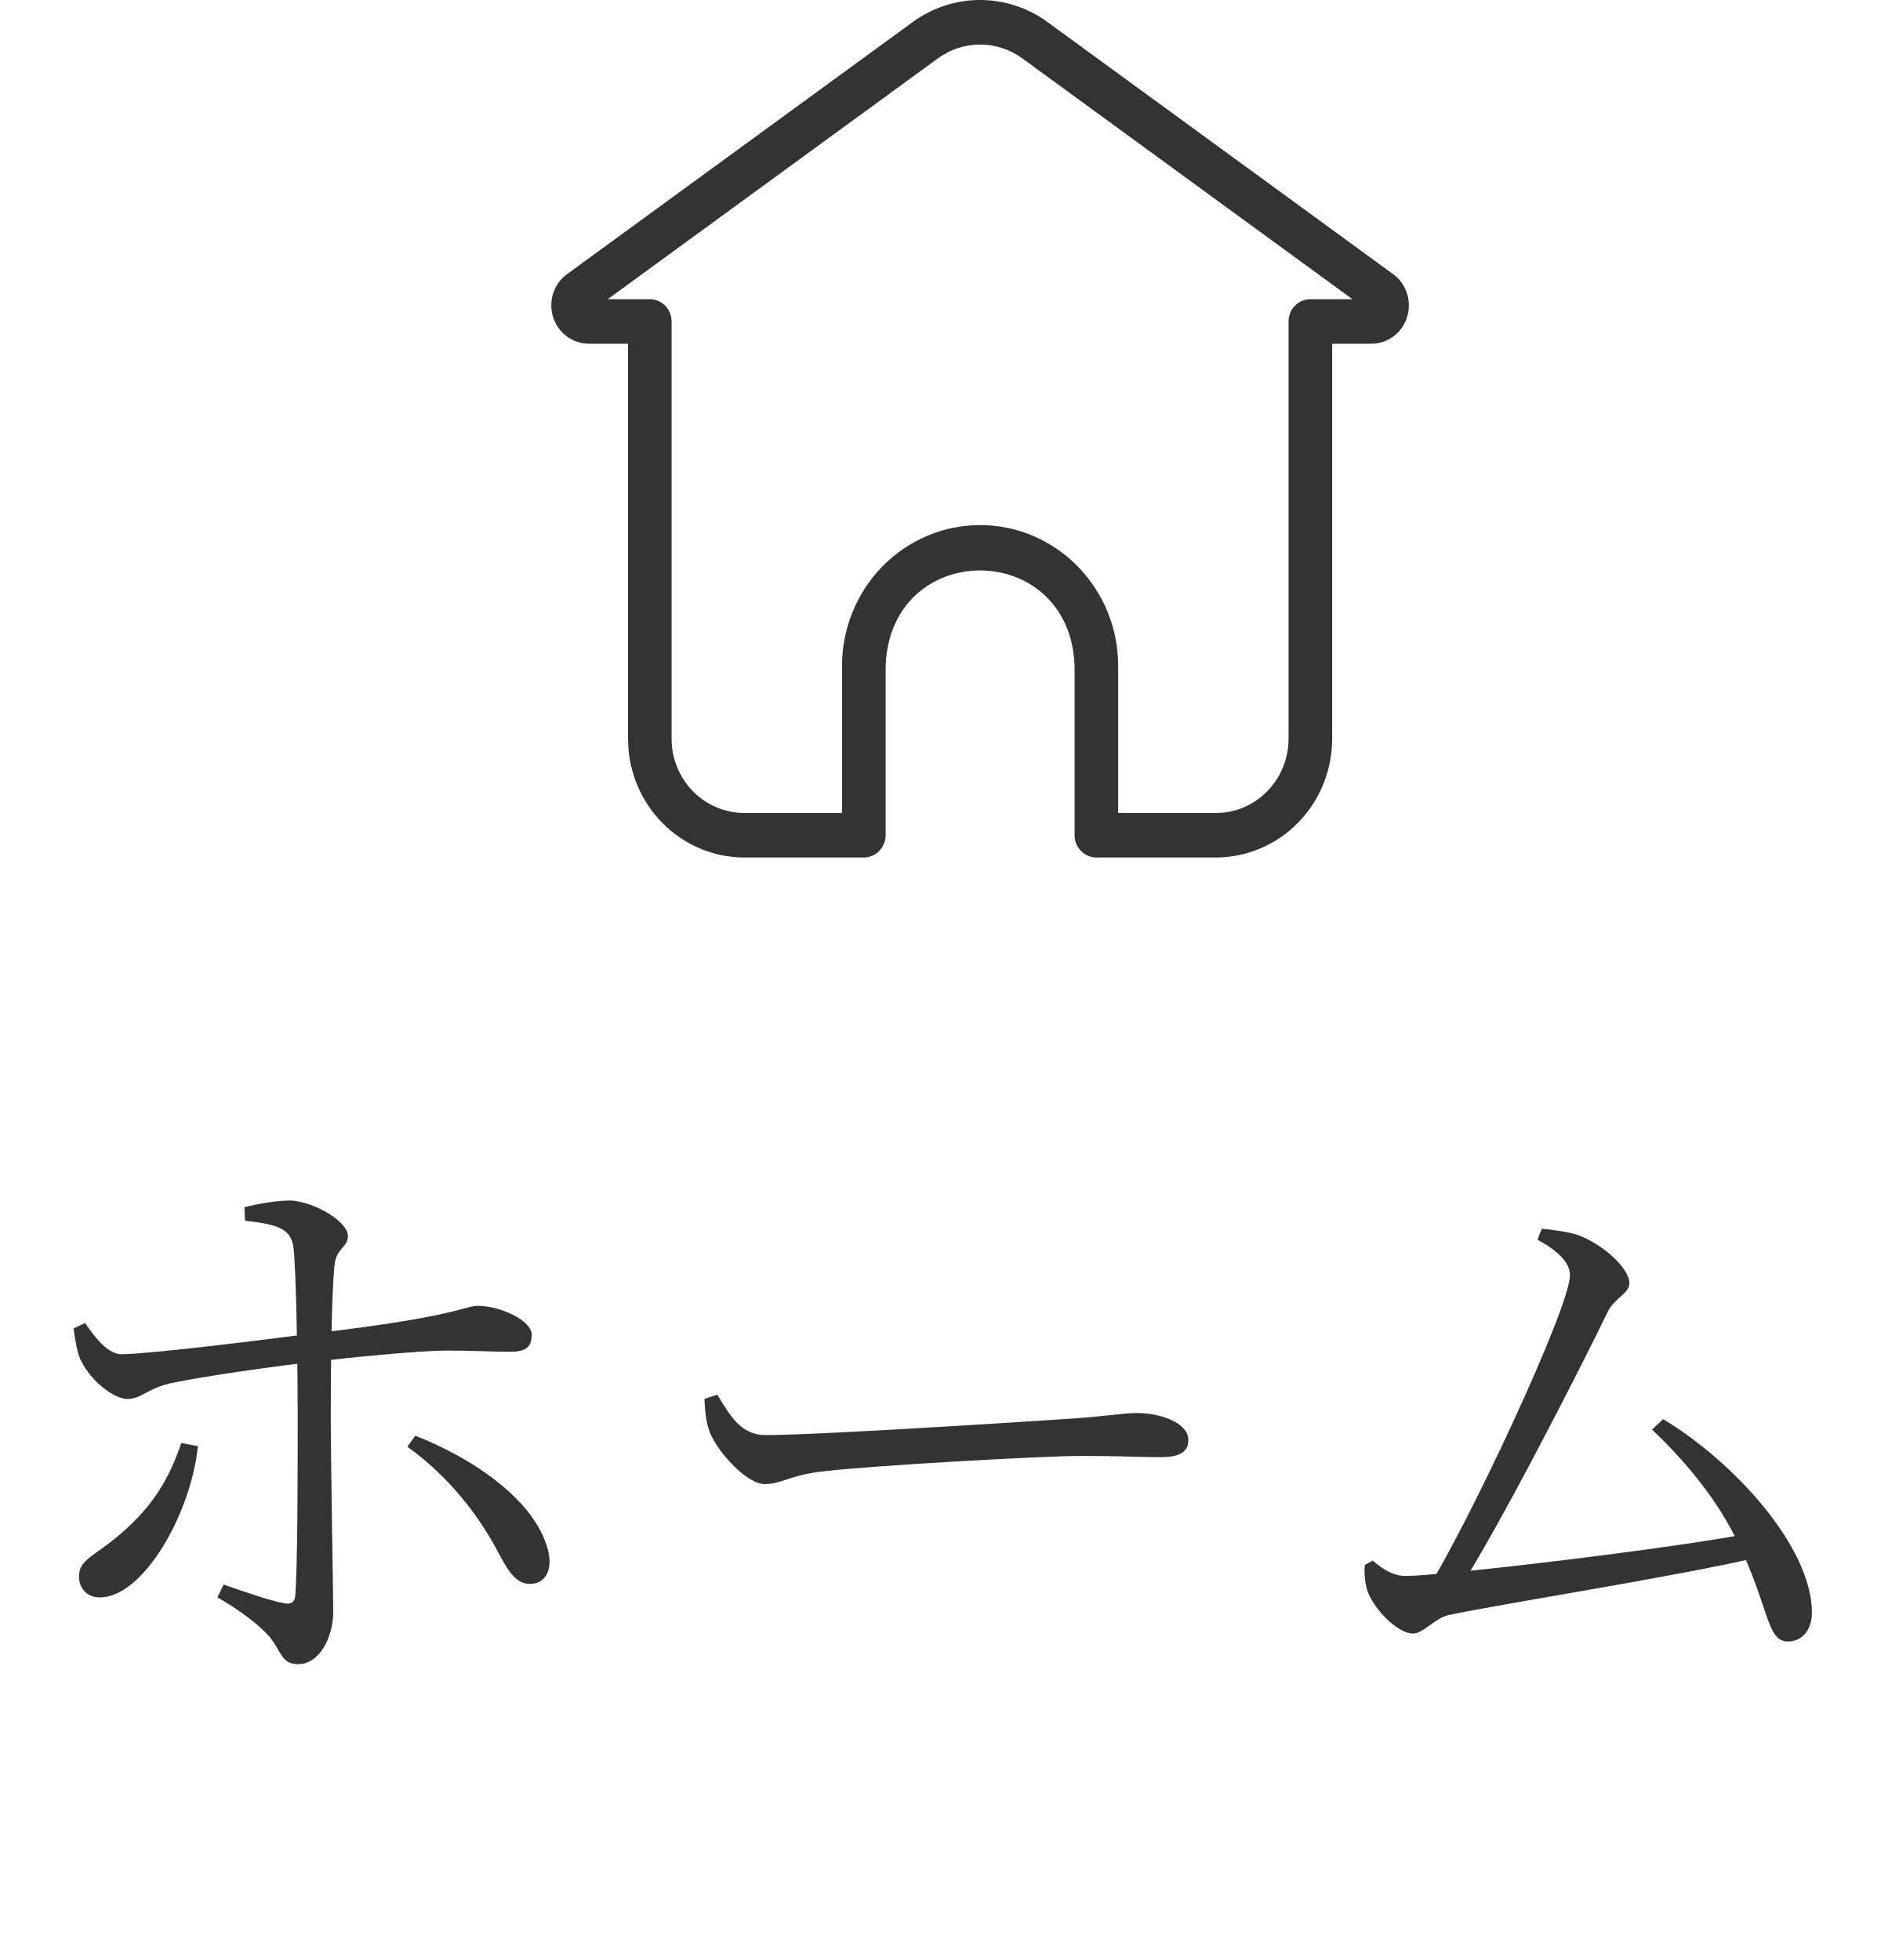
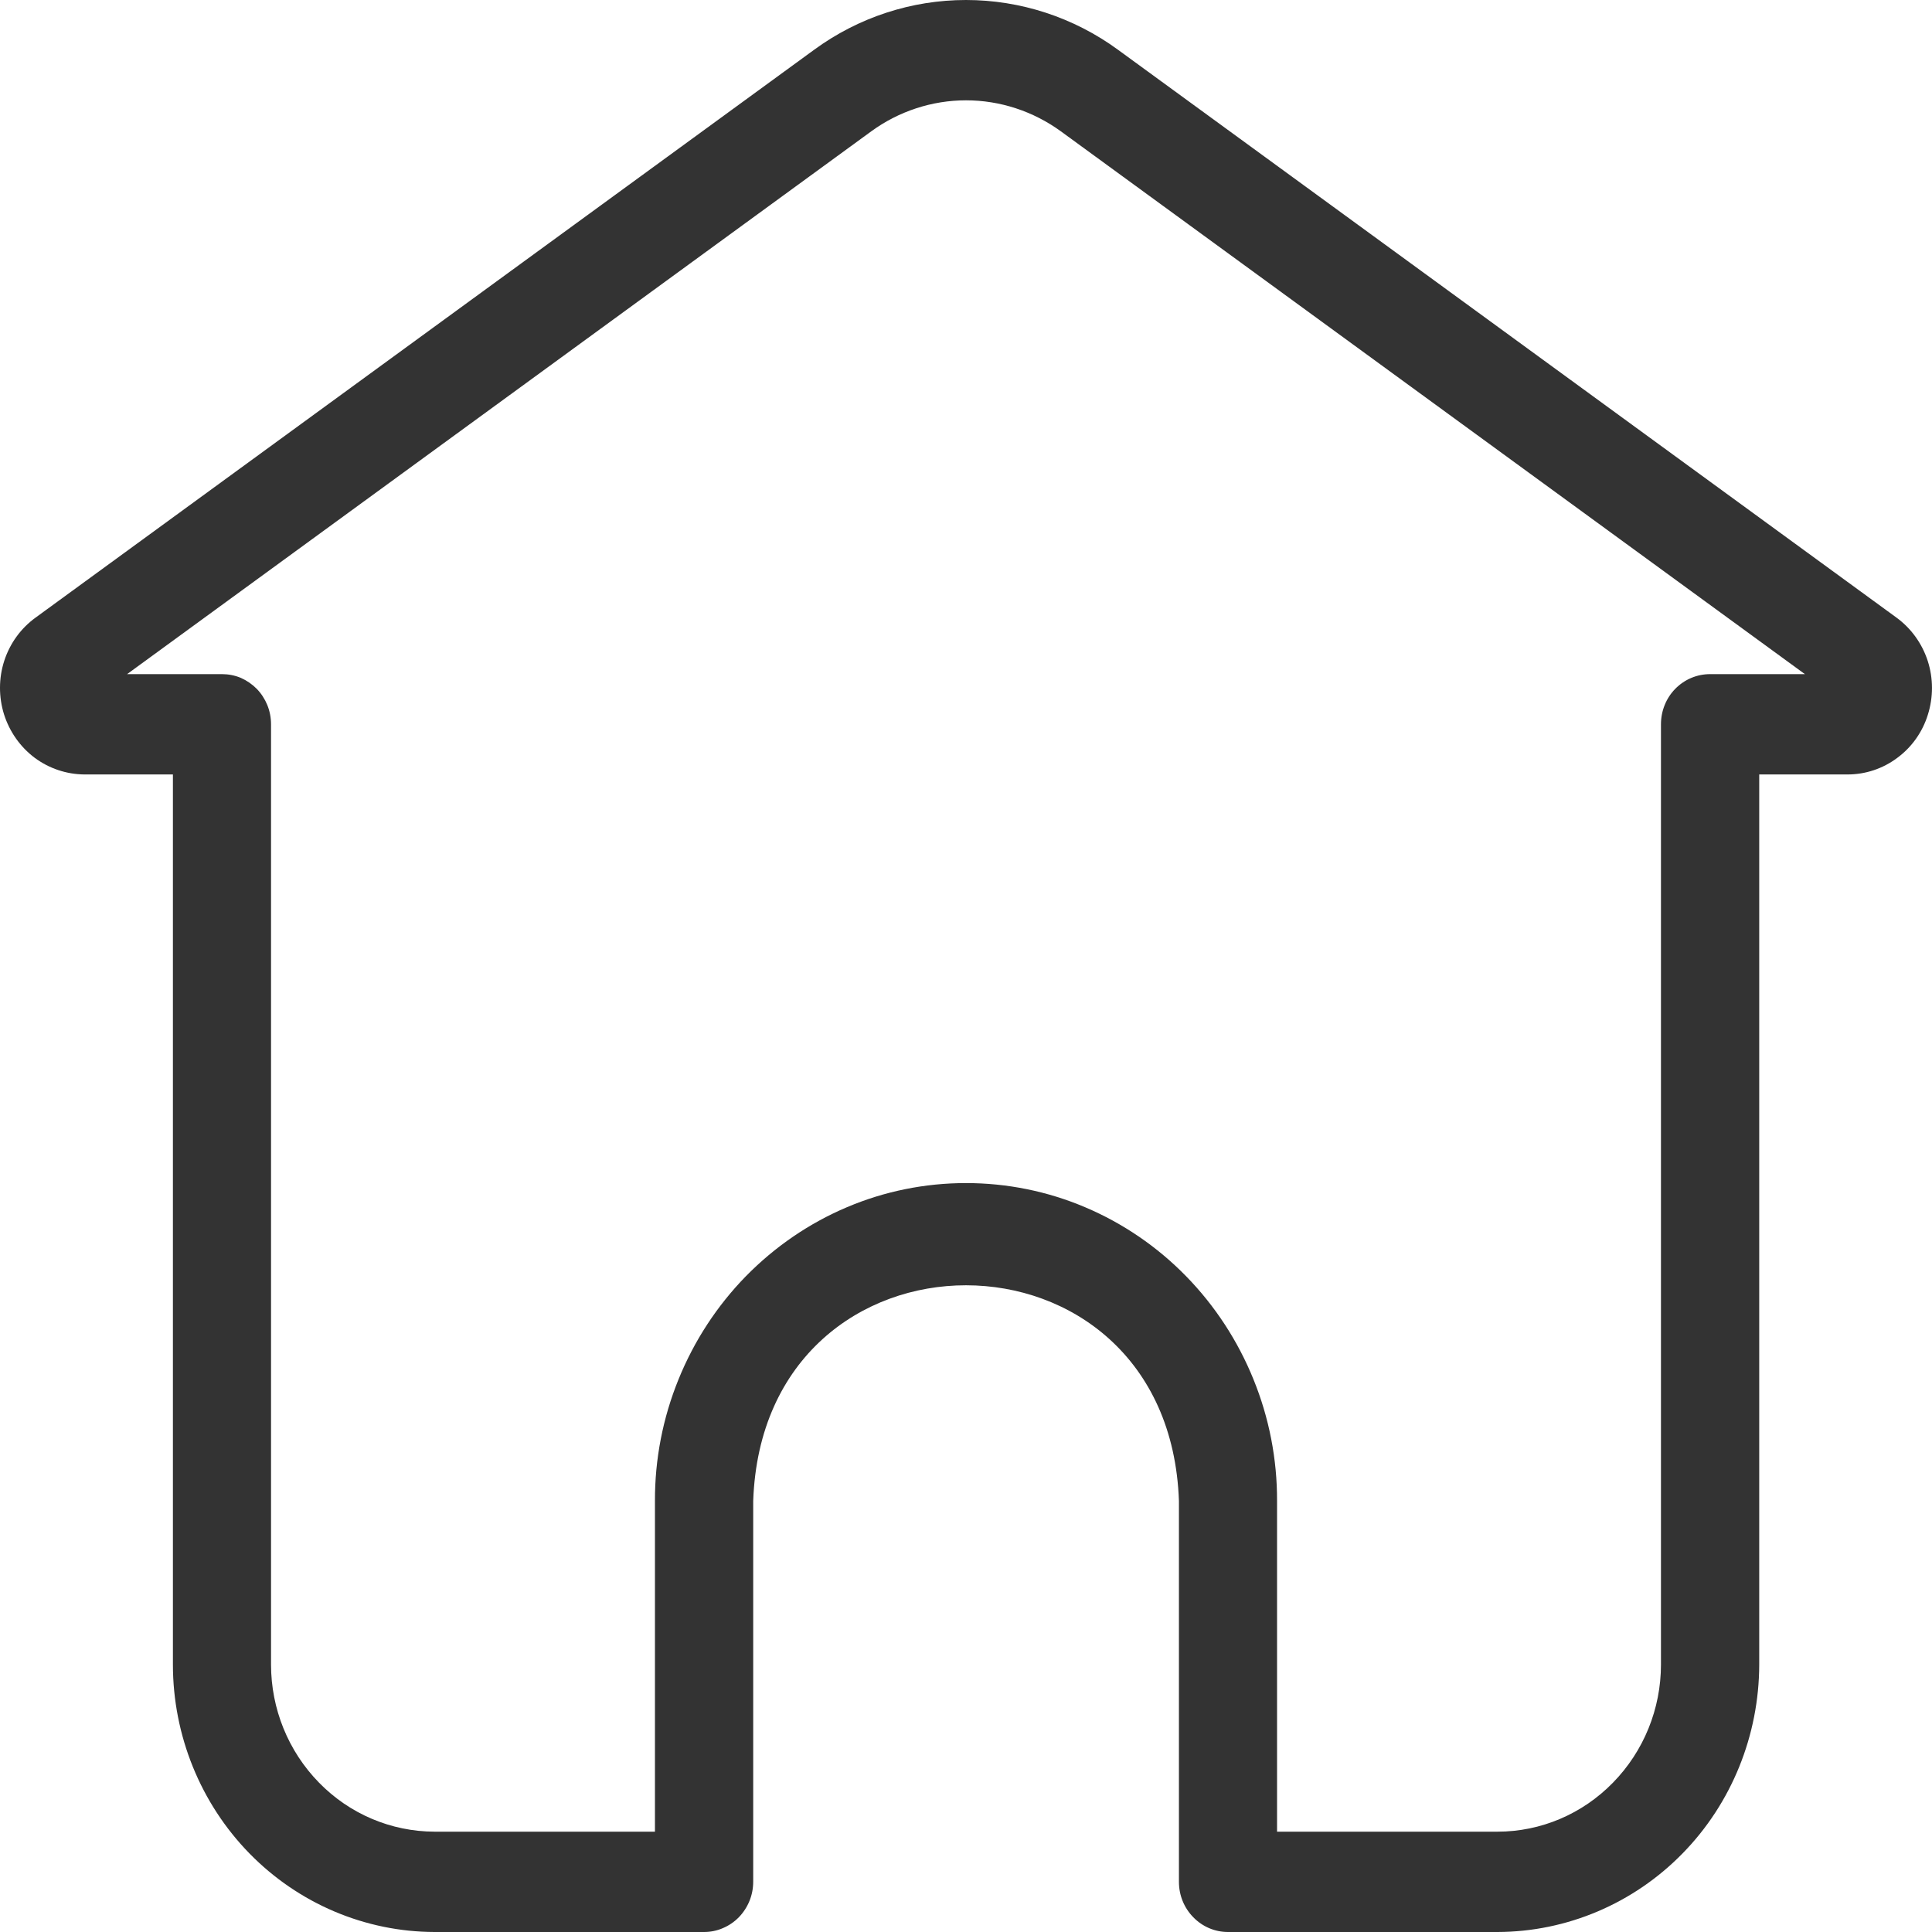
- <svg xmlns="http://www.w3.org/2000/svg" width="31" height="32" viewBox="0 0 31 32" fill="none">
-   <path d="M22.97 5.179C23.01 5.052 23.01 4.916 22.969 4.789C22.928 4.663 22.849 4.553 22.742 4.475L17.102 0.361C16.781 0.126 16.395 4.34602e-05 16 1.12154e-08C15.605 -4.34378e-05 15.22 0.126 14.899 0.361L9.257 4.476C9.151 4.553 9.072 4.662 9.031 4.788C8.99 4.914 8.99 5.05 9.029 5.176C9.069 5.302 9.146 5.412 9.251 5.491C9.356 5.569 9.482 5.611 9.612 5.612H10.253V12.062C10.253 12.575 10.453 13.068 10.808 13.431C11.164 13.794 11.646 13.999 12.149 14H14.102C14.149 14 14.195 13.991 14.238 13.972C14.281 13.954 14.321 13.927 14.354 13.893C14.387 13.859 14.413 13.819 14.431 13.775C14.449 13.731 14.458 13.683 14.458 13.635V10.877C14.53 8.791 17.471 8.794 17.543 10.877V13.637C17.543 13.733 17.58 13.825 17.647 13.893C17.713 13.962 17.804 14 17.898 14H19.852C20.355 13.999 20.837 13.794 21.192 13.431C21.548 13.068 21.747 12.575 21.748 12.062V5.612H22.388C22.518 5.612 22.644 5.57 22.748 5.492C22.853 5.415 22.931 5.305 22.97 5.179ZM21.392 4.885C21.297 4.885 21.207 4.923 21.14 4.991C21.073 5.059 21.036 5.152 21.036 5.248V12.062C21.036 12.383 20.911 12.69 20.689 12.917C20.467 13.145 20.166 13.273 19.852 13.273H18.254V10.877C18.255 10.574 18.197 10.275 18.084 9.995C17.97 9.716 17.804 9.462 17.595 9.248C17.386 9.034 17.137 8.864 16.863 8.748C16.59 8.632 16.296 8.573 16 8.573C15.704 8.573 15.411 8.632 15.137 8.748C14.863 8.864 14.615 9.034 14.405 9.248C14.196 9.462 14.03 9.716 13.917 9.995C13.803 10.275 13.745 10.574 13.746 10.877V13.273H12.149C11.834 13.272 11.533 13.145 11.311 12.917C11.089 12.69 10.964 12.383 10.964 12.062V5.248C10.964 5.201 10.955 5.153 10.937 5.109C10.919 5.065 10.893 5.025 10.86 4.991C10.827 4.958 10.788 4.931 10.745 4.912C10.701 4.894 10.655 4.885 10.608 4.885H9.921L15.313 0.952C15.513 0.806 15.754 0.727 16 0.727C16.247 0.727 16.487 0.806 16.688 0.952L22.079 4.885L21.392 4.885Z" fill="#333333" />
-   <path d="M3.65 25.87C3.97 25.98 4.36 26.12 4.61 26.17C4.73 26.2 4.81 26.18 4.82 26.05C4.86 25.58 4.86 23.95 4.86 23.1C4.86 22.41 4.84 20.78 4.79 20.36C4.75 20.06 4.53 19.99 4 19.93L3.99 19.71C4.22 19.65 4.53 19.6 4.75 19.6C5.16 19.63 5.68 19.95 5.68 20.18C5.68 20.37 5.48 20.38 5.46 20.67C5.41 21.16 5.4 22.4 5.4 23.12C5.4 23.86 5.44 26.04 5.44 26.31C5.44 26.74 5.21 27.17 4.87 27.17C4.59 27.17 4.61 26.98 4.39 26.71C4.21 26.51 3.87 26.26 3.55 26.08L3.65 25.87ZM1.2 21.69L1.39 21.6C1.57 21.87 1.78 22.12 2 22.11C2.51 22.1 4.43 21.86 5.03 21.78C7.48 21.5 7.57 21.32 7.8 21.32C8.17 21.32 8.68 21.56 8.68 21.79C8.68 22 8.58 22.07 8.32 22.07C8.03 22.07 7.74 22.05 7.31 22.05C6.83 22.05 5.76 22.16 5.05 22.24C4.4 22.32 3.38 22.46 2.8 22.58C2.4 22.67 2.31 22.84 2.08 22.84C1.86 22.84 1.49 22.55 1.33 22.23C1.26 22.11 1.23 21.88 1.2 21.69ZM8.06 25.21C7.8 24.75 7.35 24.12 6.65 23.62L6.78 23.44C7.8 23.84 8.8 24.56 8.96 25.37C9.01 25.66 8.89 25.86 8.65 25.86C8.37 25.86 8.24 25.53 8.06 25.21ZM2.96 23.56L3.23 23.61C3.12 24.71 2.34 26.08 1.63 26.08C1.41 26.08 1.29 25.92 1.29 25.74C1.29 25.49 1.48 25.43 1.8 25.18C2.51 24.63 2.77 24.11 2.96 23.56ZM11.71 22.77C11.92 23.11 12.09 23.43 12.5 23.43C13.39 23.43 16.9 23.2 17.36 23.17C18.03 23.13 18.31 23.07 18.56 23.07C18.95 23.07 19.4 23.23 19.4 23.51C19.4 23.68 19.29 23.79 18.96 23.79C18.61 23.79 18.26 23.77 17.65 23.77C17.02 23.77 14.21 23.93 13.46 24.02C12.89 24.08 12.77 24.23 12.48 24.23C12.2 24.23 11.73 23.73 11.59 23.39C11.52 23.21 11.51 23.03 11.5 22.84L11.71 22.77ZM25.1 20.24L25.17 20.06C25.36 20.08 25.59 20.11 25.75 20.16C26.15 20.3 26.6 20.7 26.6 20.95C26.6 21.12 26.36 21.19 26.25 21.41C25.74 22.46 24.48 24.92 23.8 25.98H23.28C23.95 24.93 25.63 21.35 25.63 20.82C25.63 20.61 25.43 20.42 25.1 20.24ZM26.97 23.34L27.15 23.17C28.29 23.85 29.58 25.25 29.58 26.33C29.58 26.61 29.42 26.8 29.19 26.8C28.84 26.8 28.89 26.27 28.39 25.22C28.06 24.52 27.55 23.89 26.97 23.34ZM22.28 25.55L22.41 25.48C22.61 25.65 22.77 25.73 22.95 25.73C23.51 25.73 27.27 25.29 28.65 25.02L28.73 25.42C27.31 25.75 24.59 26.17 23.64 26.37C23.43 26.42 23.23 26.67 23.07 26.67C22.8 26.67 22.39 26.23 22.31 25.93C22.28 25.8 22.27 25.69 22.28 25.55Z" fill="#333333" />
+ <svg xmlns="http://www.w3.org/2000/svg" width="14" height="14" viewBox="0 0 14 14" fill="none">
+   <path d="M13.97 5.179C14.01 5.052 14.01 4.916 13.969 4.789C13.928 4.663 13.849 4.553 13.742 4.475L8.102 0.361C7.781 0.126 7.395 4.34602e-05 7 1.12154e-08C6.605 -4.34378e-05 6.22 0.126 5.899 0.361L0.257 4.476C0.151 4.553 0.072 4.662 0.031 4.788C-0.01 4.914 -0.01 5.05 0.029 5.176C0.069 5.302 0.146 5.412 0.251 5.491C0.356 5.569 0.482 5.611 0.612 5.612H1.253V12.062C1.253 12.575 1.453 13.068 1.808 13.431C2.163 13.794 2.646 13.999 3.149 14H5.102C5.148 14 5.195 13.991 5.238 13.972C5.281 13.954 5.321 13.927 5.354 13.893C5.387 13.859 5.413 13.819 5.431 13.775C5.449 13.731 5.458 13.683 5.458 13.635V10.877C5.53 8.791 8.471 8.794 8.543 10.877V13.637C8.543 13.733 8.58 13.825 8.647 13.893C8.714 13.962 8.804 14 8.898 14H10.851C11.354 13.999 11.837 13.794 12.192 13.431C12.548 13.068 12.747 12.575 12.748 12.062V5.612H13.388C13.518 5.612 13.644 5.57 13.748 5.492C13.853 5.415 13.931 5.305 13.97 5.179ZM12.392 4.885C12.297 4.885 12.207 4.923 12.14 4.991C12.073 5.059 12.036 5.152 12.036 5.248V12.062C12.036 12.383 11.911 12.69 11.689 12.917C11.467 13.145 11.166 13.273 10.851 13.273H9.254V10.877C9.255 10.574 9.197 10.275 9.083 9.995C8.97 9.716 8.804 9.462 8.595 9.248C8.386 9.034 8.137 8.864 7.863 8.748C7.59 8.632 7.296 8.573 7 8.573C6.704 8.573 6.41 8.632 6.137 8.748C5.863 8.864 5.615 9.034 5.405 9.248C5.196 9.462 5.03 9.716 4.917 9.995C4.803 10.275 4.745 10.574 4.746 10.877V13.273H3.149C2.834 13.272 2.533 13.145 2.311 12.917C2.089 12.69 1.964 12.383 1.964 12.062V5.248C1.964 5.201 1.955 5.153 1.937 5.109C1.919 5.065 1.893 5.025 1.86 4.991C1.827 4.958 1.788 4.931 1.745 4.912C1.702 4.894 1.655 4.885 1.609 4.885H0.921L6.313 0.952C6.513 0.806 6.754 0.727 7 0.727C7.247 0.727 7.487 0.806 7.688 0.952L13.079 4.885L12.392 4.885Z" fill="#333333" />
</svg>
